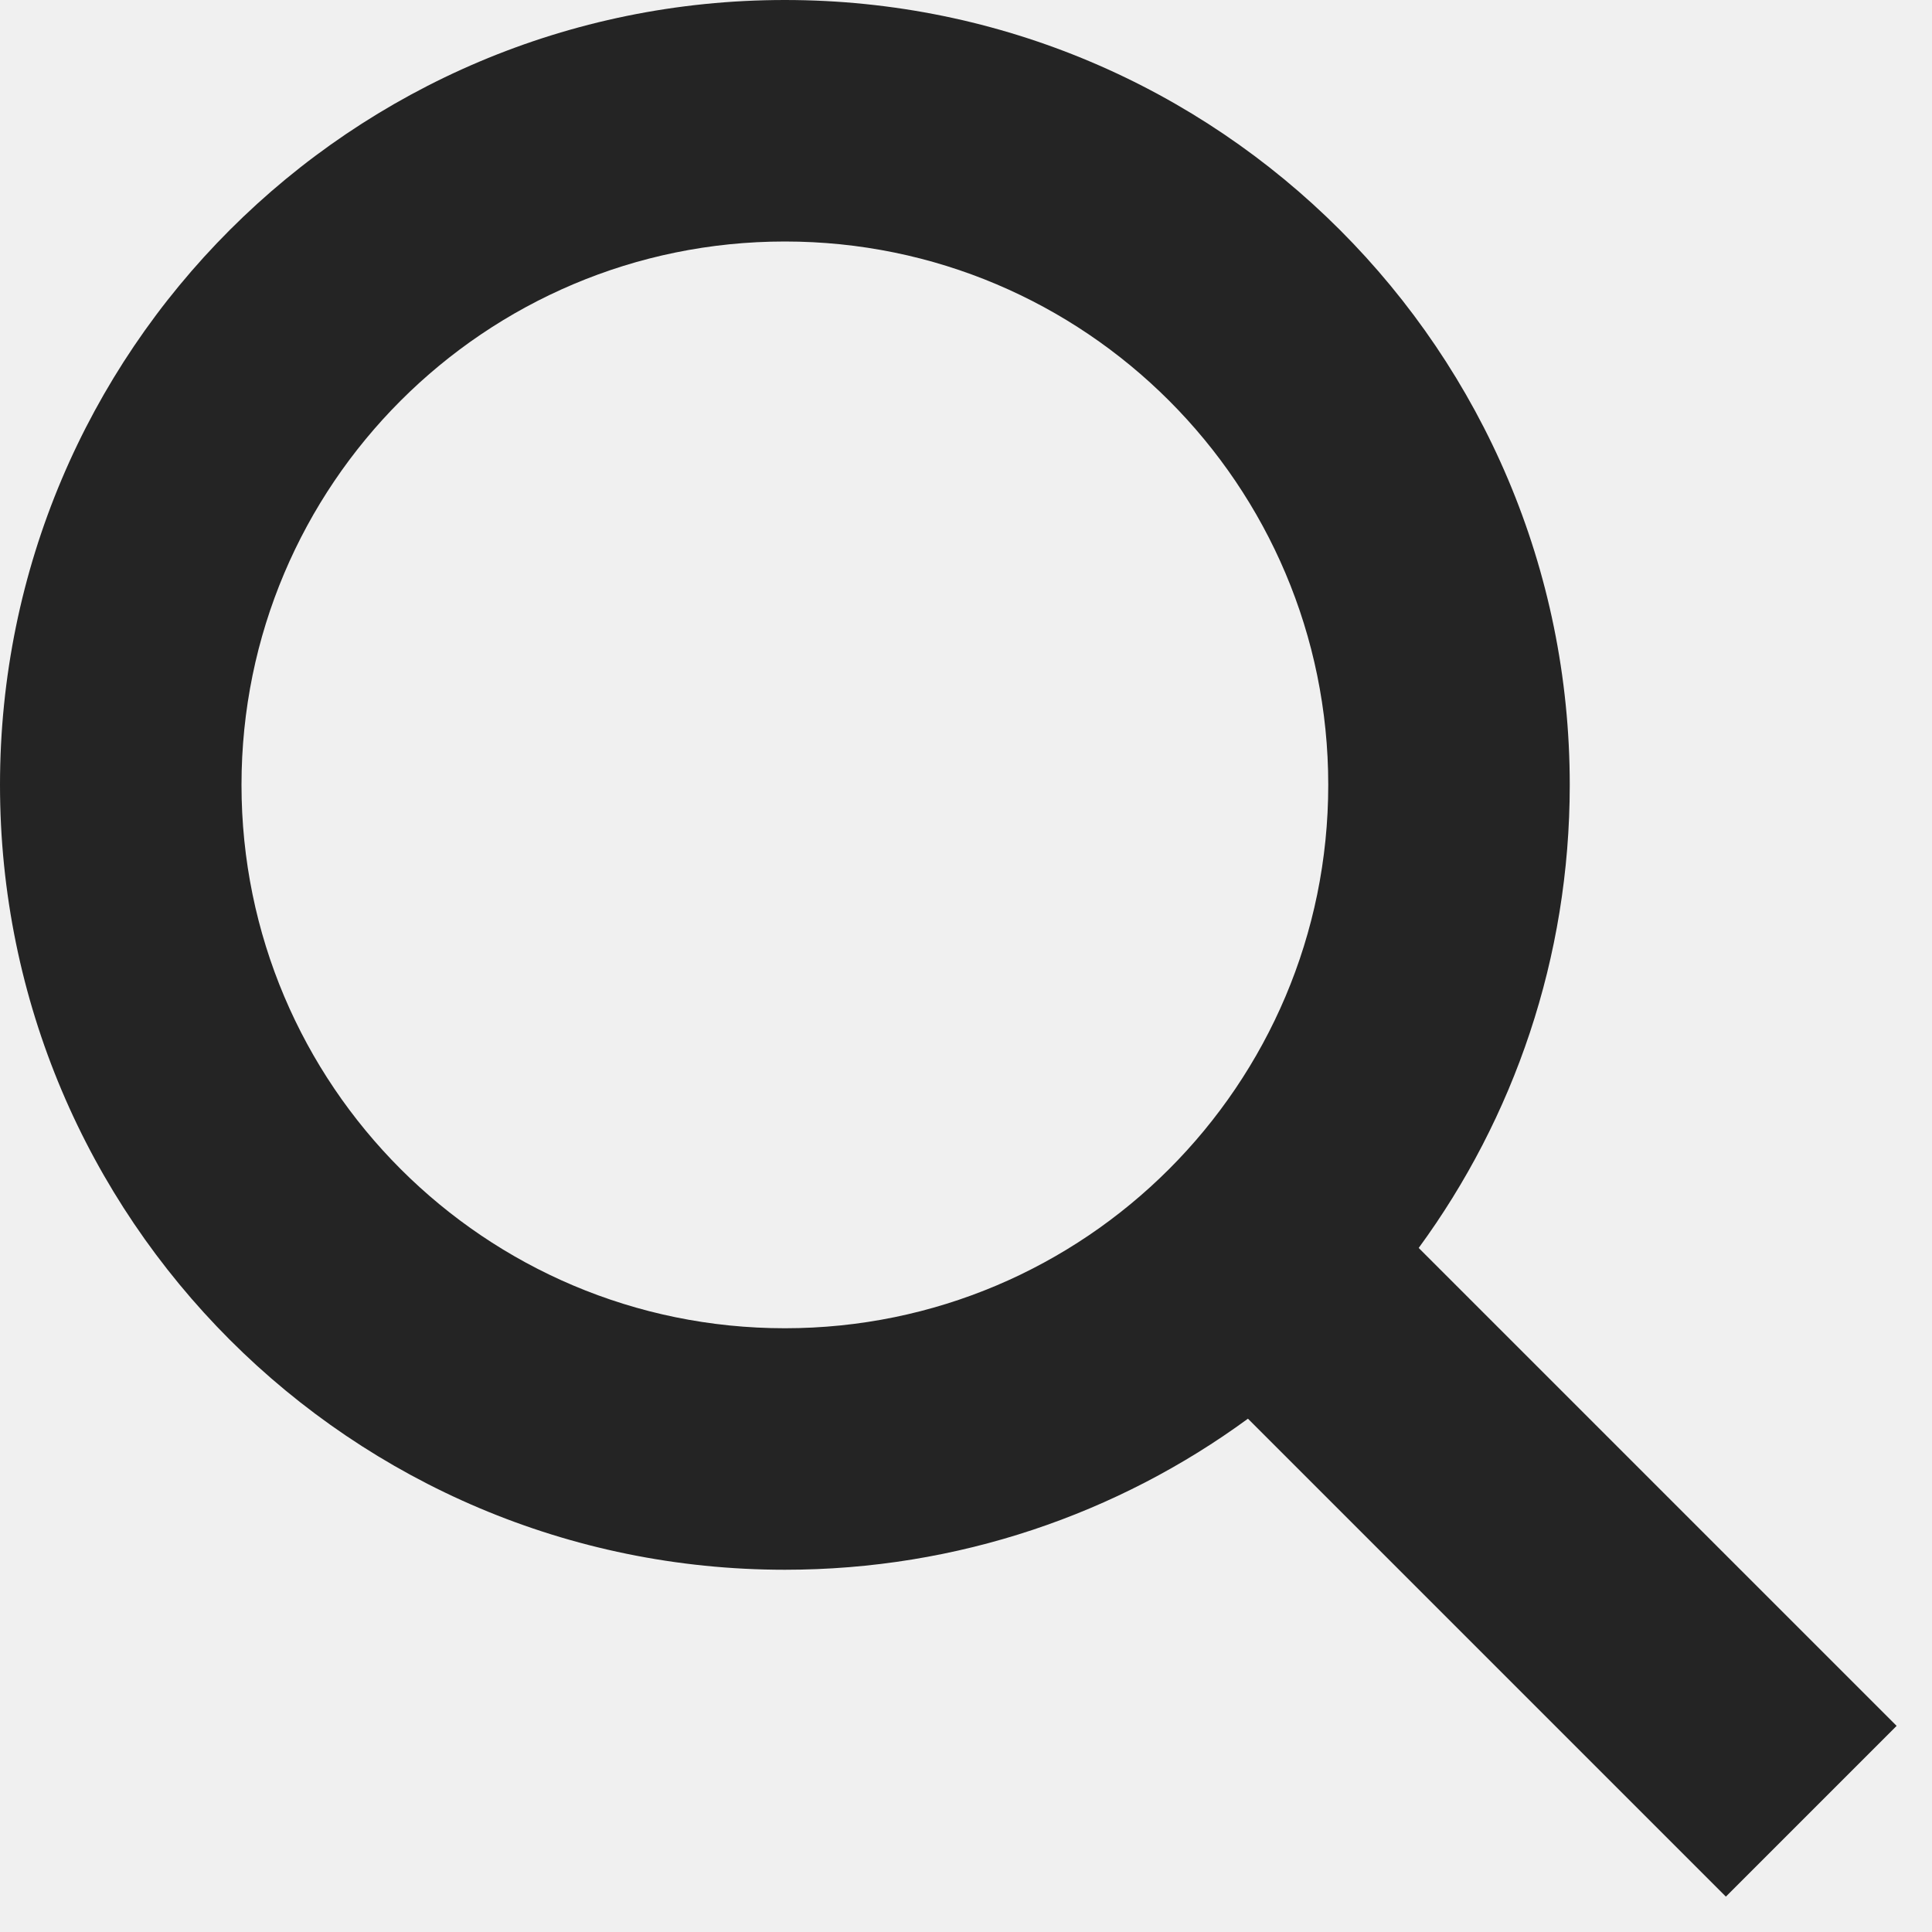
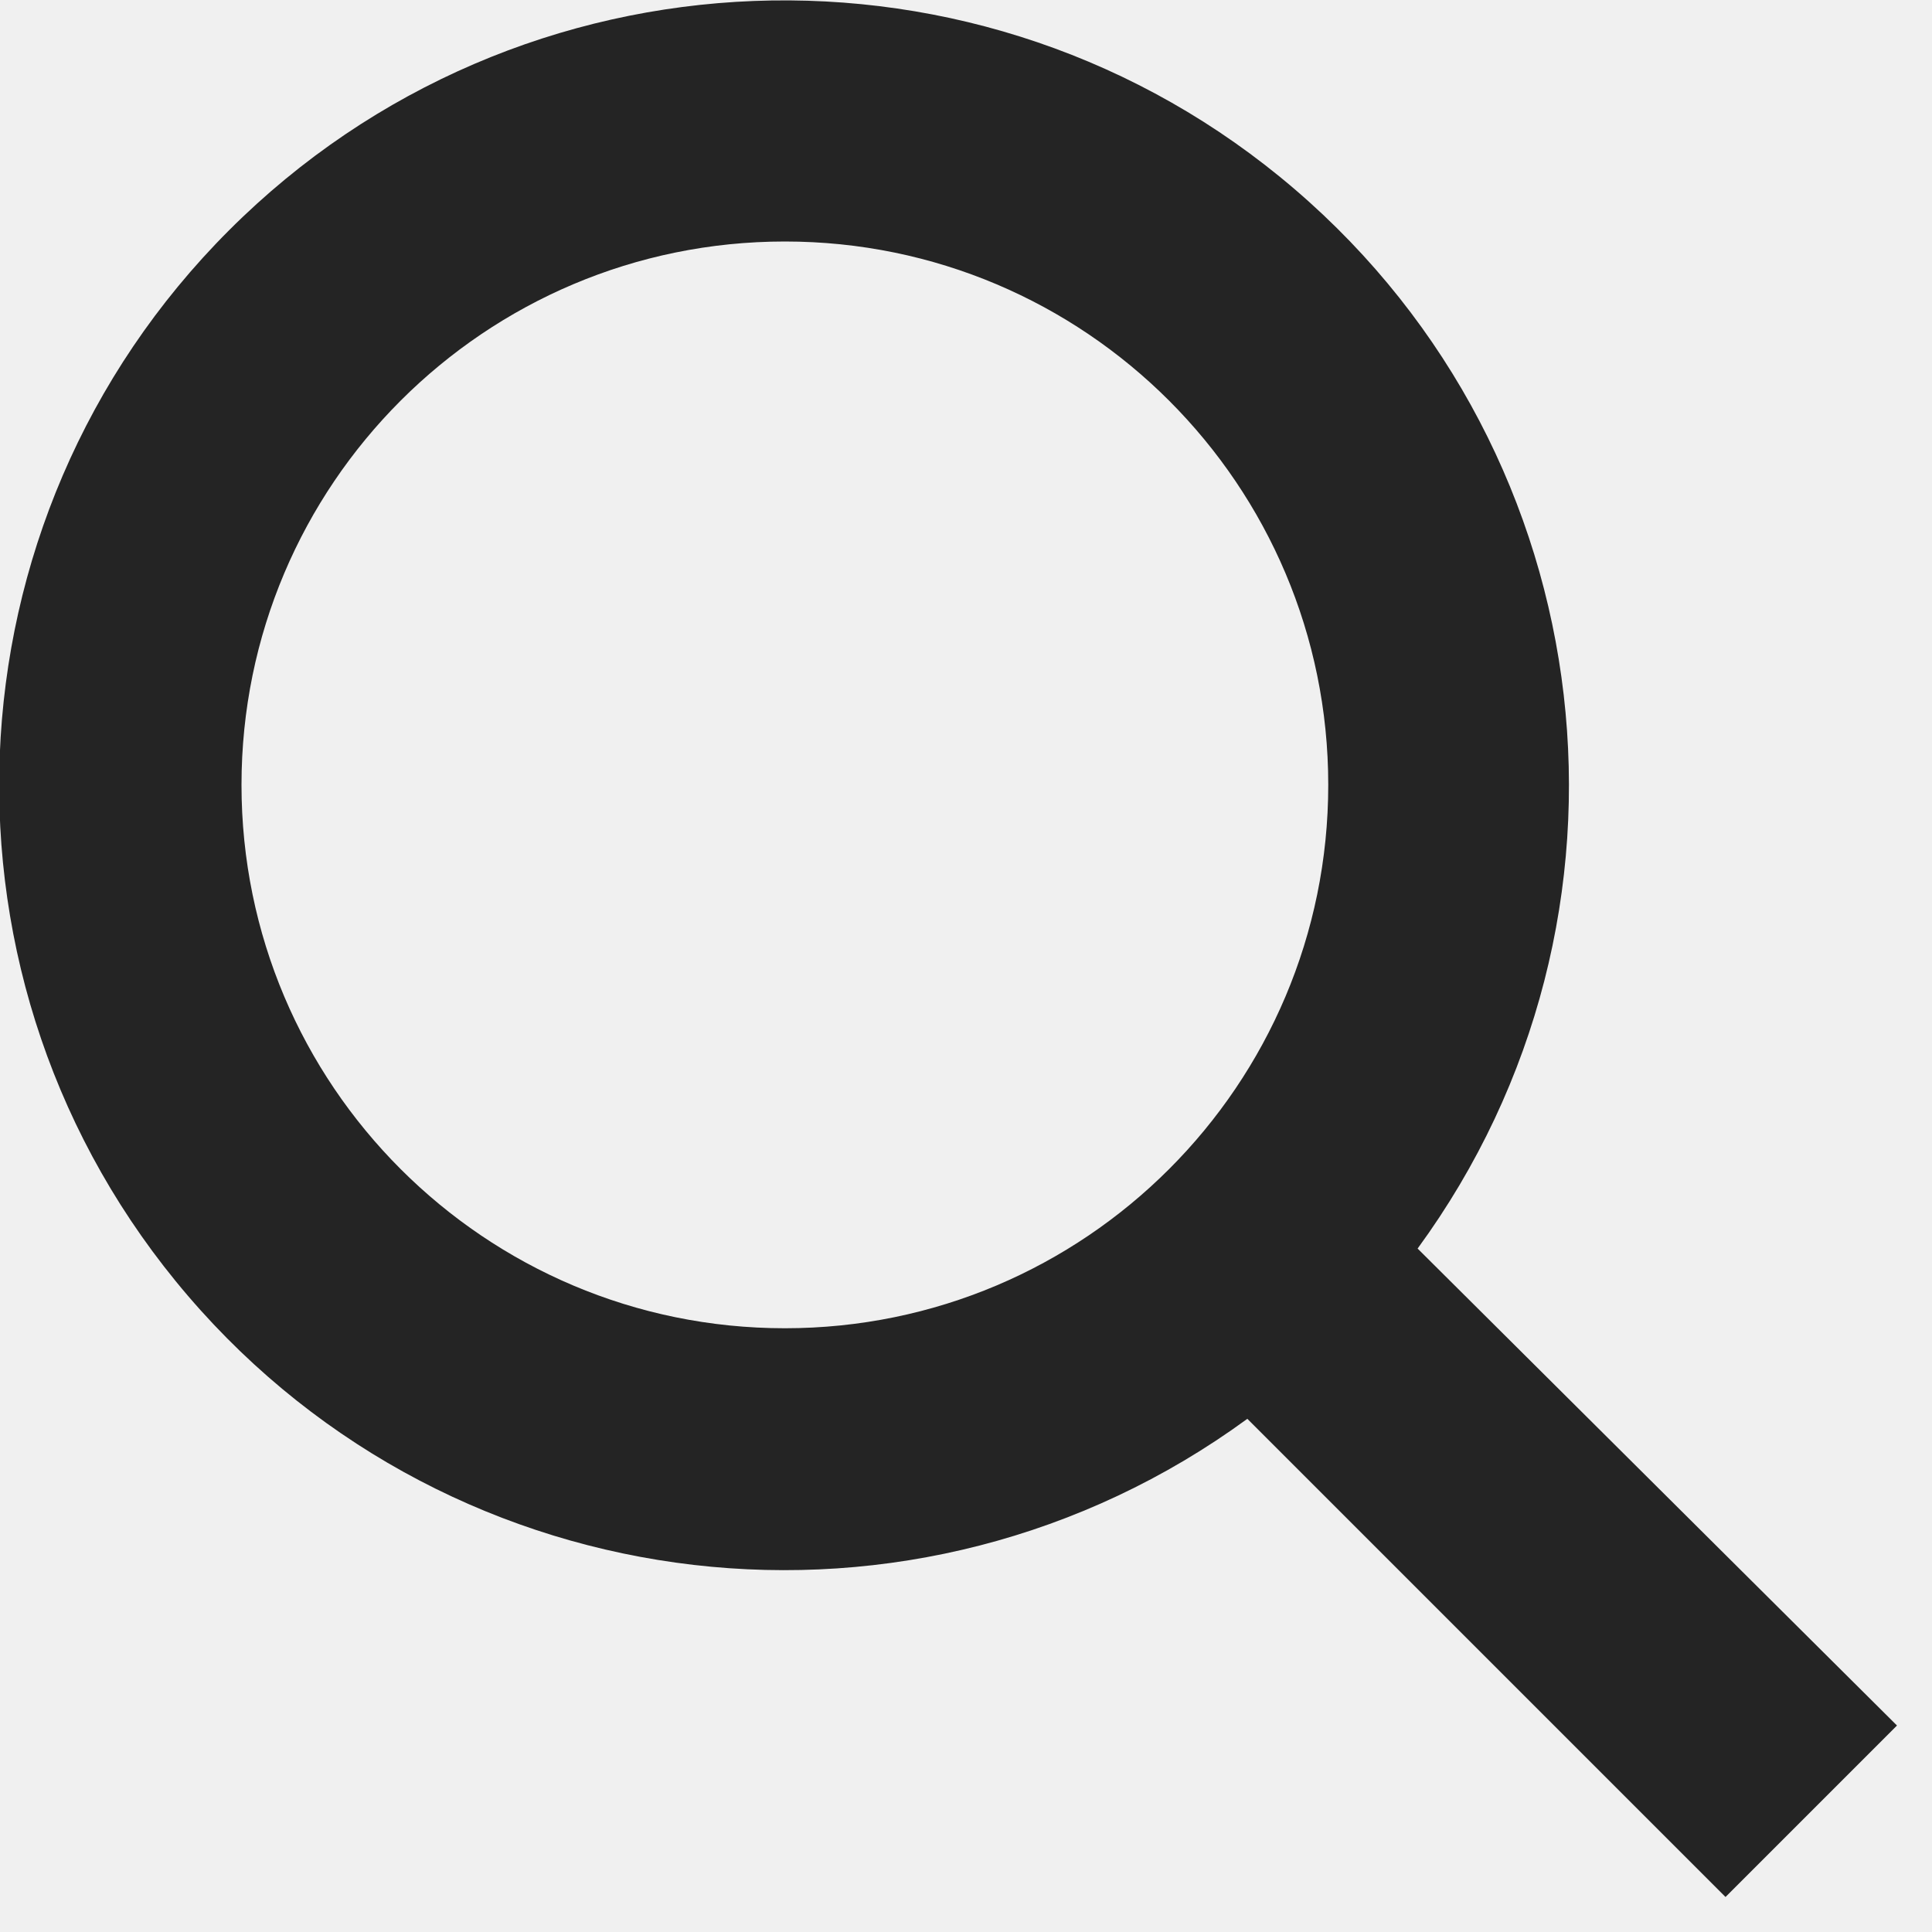
- <svg xmlns="http://www.w3.org/2000/svg" width="16" height="16" viewBox="0 0 16 16" fill="none">
-   <g clip-path="url(#clip0_0_267)">
-     <path fill-rule="evenodd" clip-rule="evenodd" d="M11 6.5C11 8.985 8.985 11 6.5 11C4.015 11 2 8.985 2 6.5C2 4.015 4.015 2 6.5 2C8.985 2 11 4.015 11 6.5ZM10.335 11.749C9.26 12.536 7.934 13 6.5 13C2.91 13 0 10.09 0 6.5C0 2.91 2.91 0 6.5 0C10.09 0 13 2.91 13 6.5C13 7.934 12.536 9.26 11.749 10.335L15.707 14.293L14.293 15.707L10.335 11.749Z" fill="#242424" />
+ <svg xmlns="http://www.w3.org/2000/svg" width="16" height="16" fill="none">
+   <g clip-path="url(#a)">
+     <path fill="#242424" fill-rule="evenodd" d="M11 6.5a4.5 4.5 0 1 1-9 0 4.5 4.5 0 0 1 9 0Zm-.67 5.25a6.5 6.5 0 1 1 1.41-1.41l3.97 3.95-1.42 1.42-3.96-3.96Z" clip-rule="evenodd" />
  </g>
  <defs>
-     <clipPath id="clip0_0_267">
-       <rect width="16" height="16" fill="white" />
+     <clipPath id="a">
+       <path fill="#fff" d="M0 0h16v16H0z" />
    </clipPath>
  </defs>
</svg>
